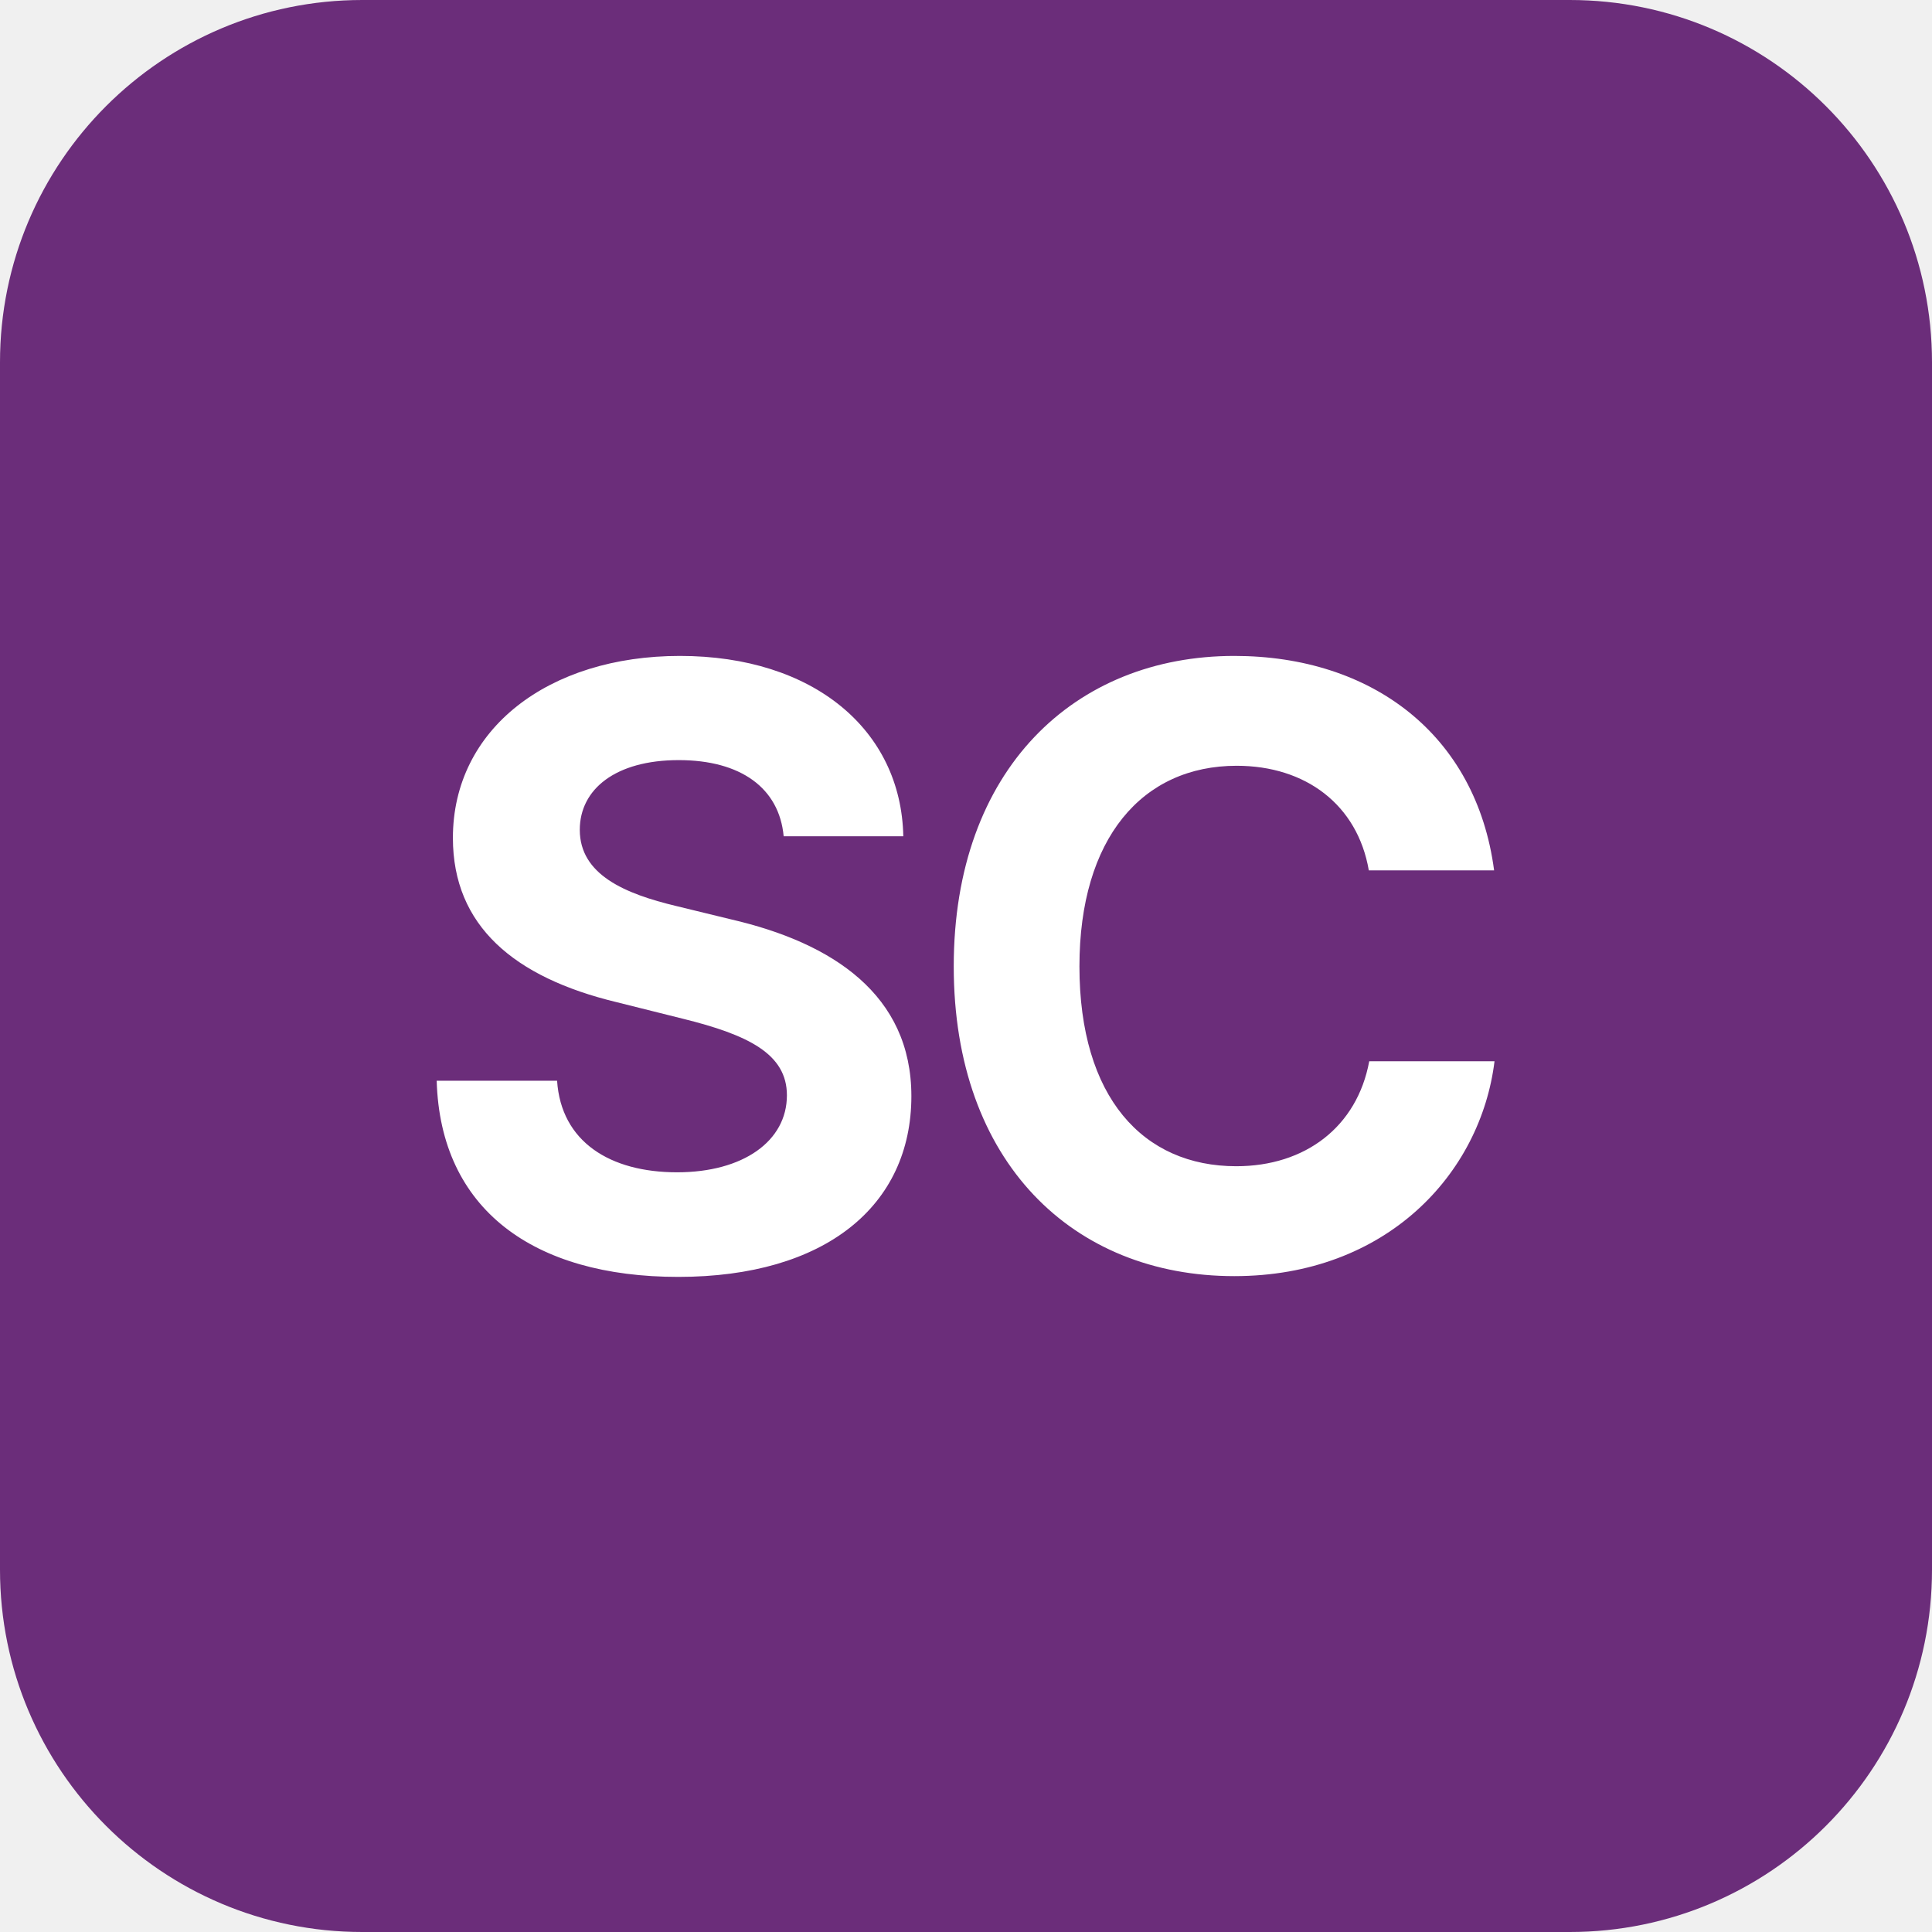
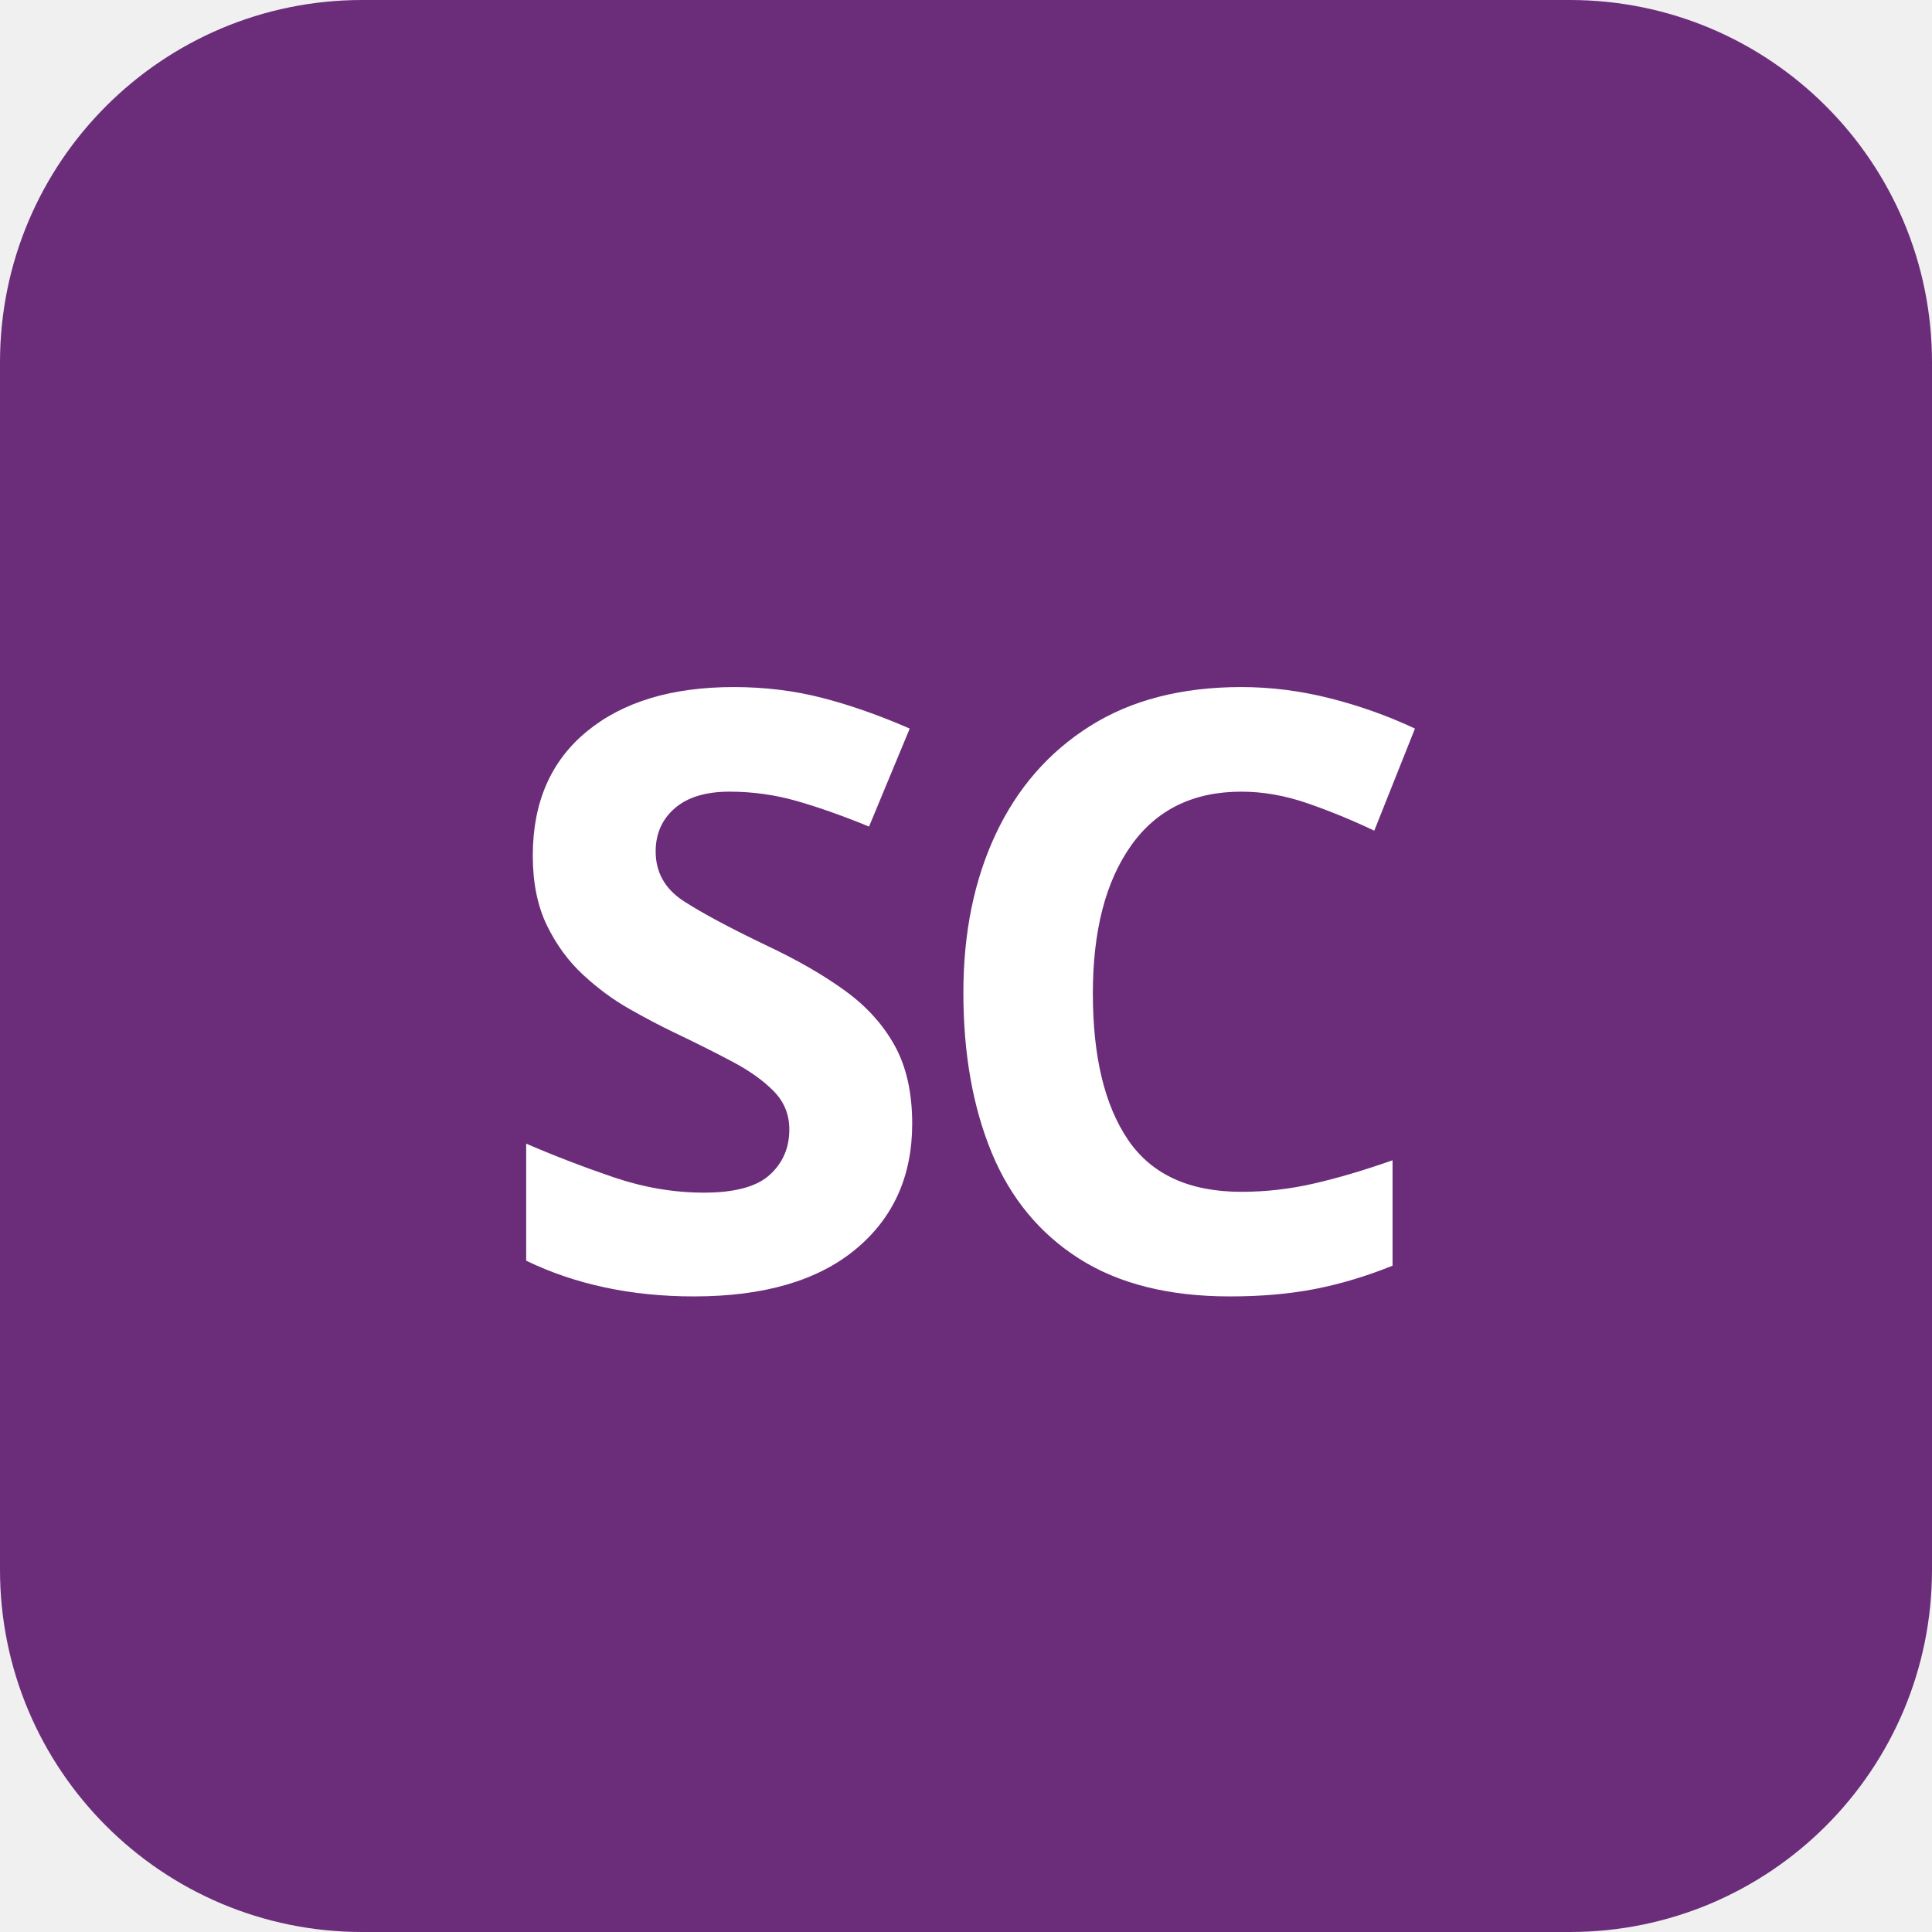
<svg xmlns="http://www.w3.org/2000/svg" viewBox="0 0 512 512" width="512" height="512">
  <rect width="512" height="512" rx="96" fill="#6b2d7a" />
-   <text x="256" y="256" text-anchor="middle" dominant-baseline="central" font-family="system-ui, -apple-system, sans-serif" font-weight="700" font-size="220" fill="white" letter-spacing="-8">SC</text>
+   <text x="256" y="256" text-anchor="middle" dominant-baseline="central" font-family="sans-serif" font-weight="700" font-size="220" fill="white" letter-spacing="-8">SC</text>
</svg>
